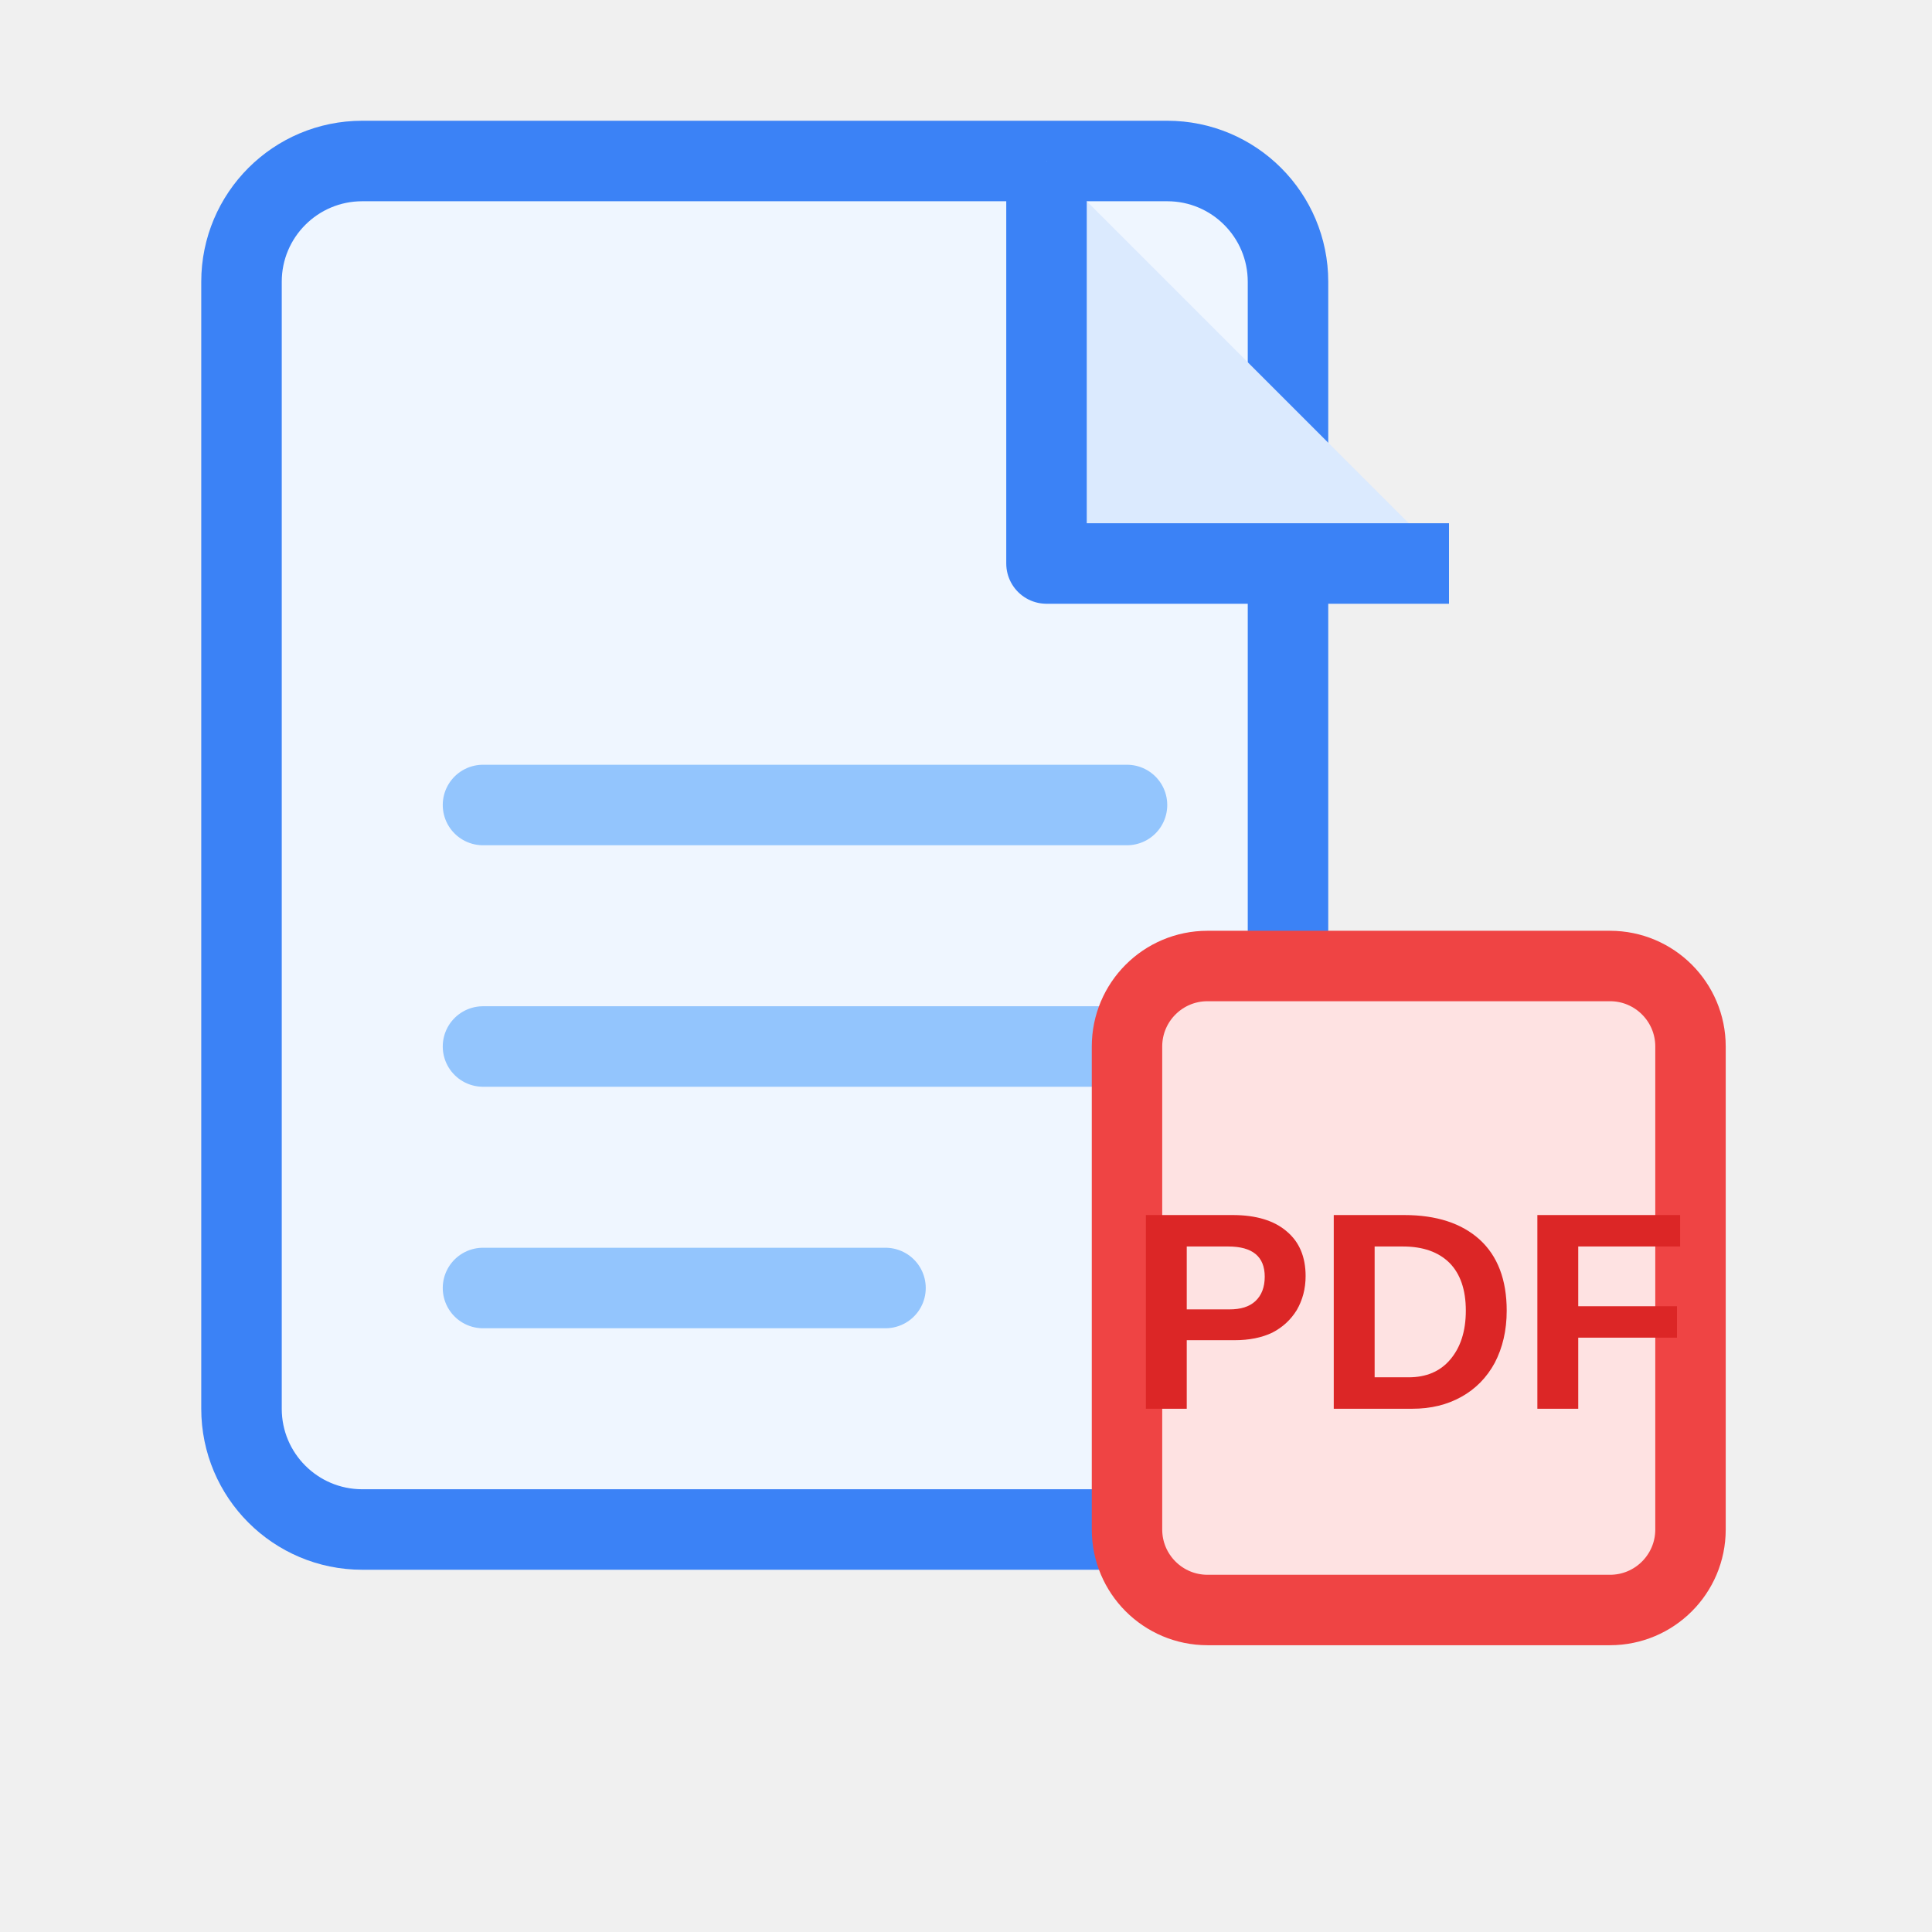
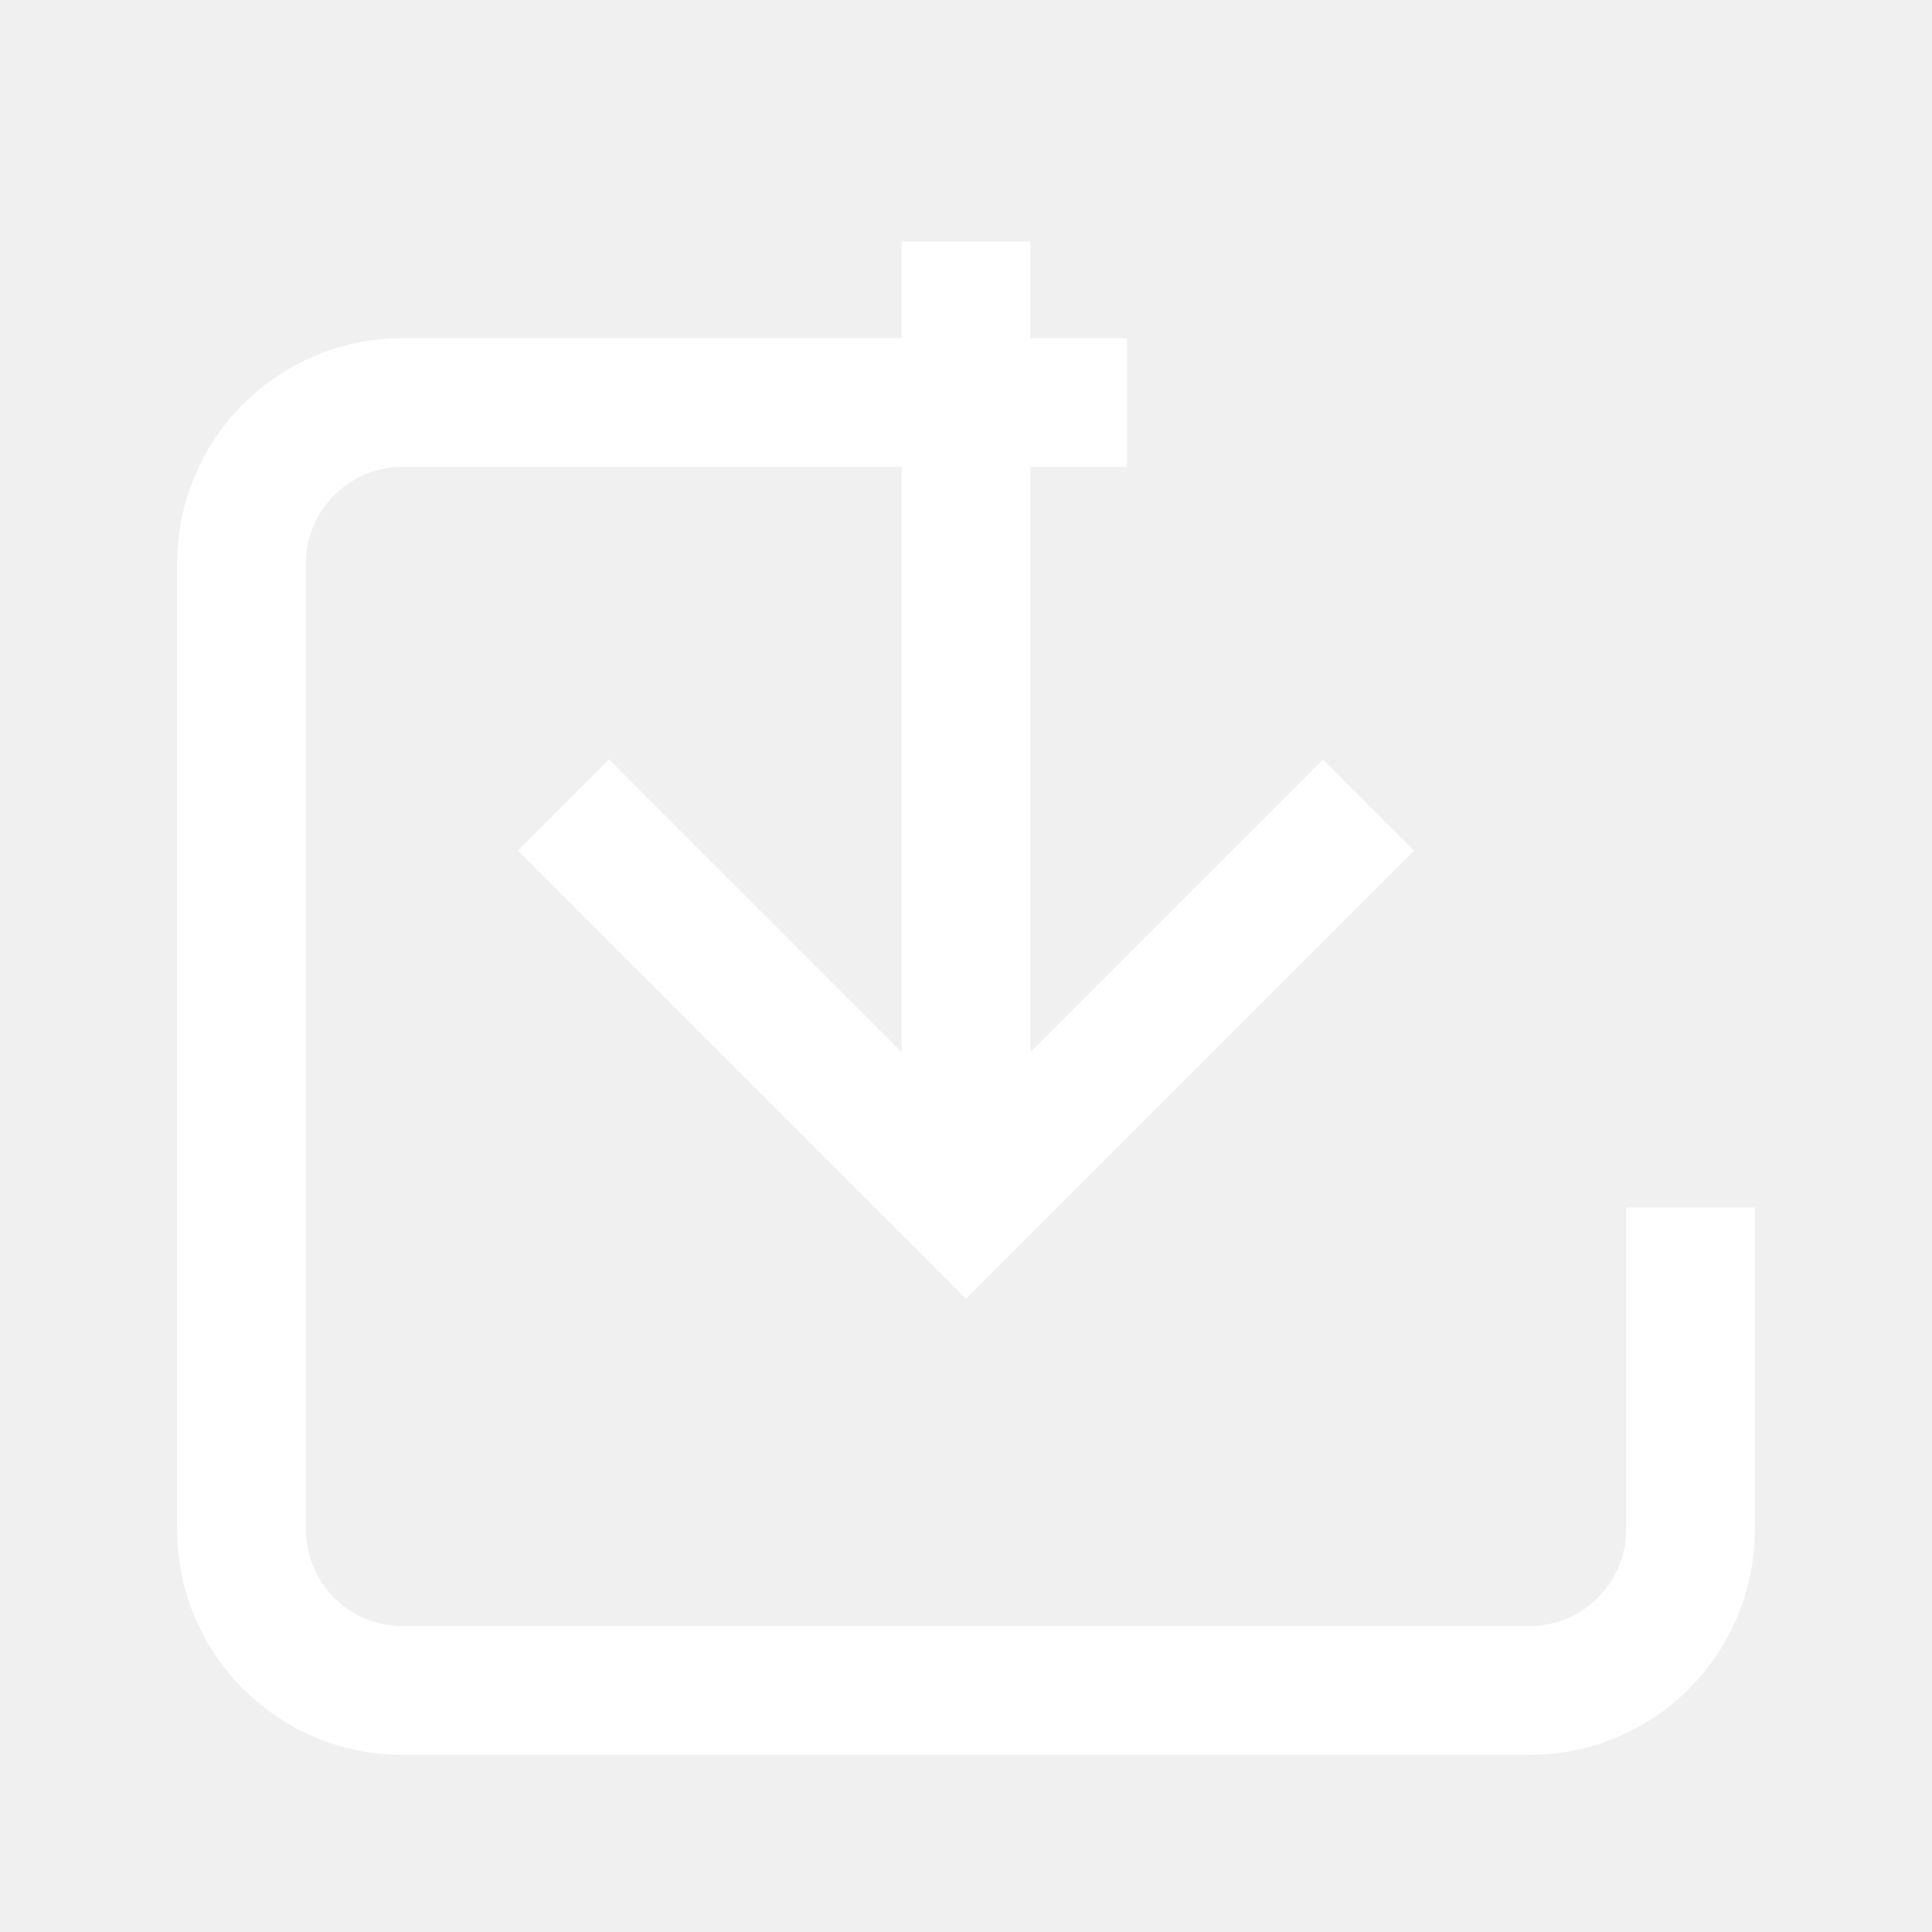
- <svg xmlns="http://www.w3.org/2000/svg" viewBox="0 0 48 48" fill="none" aria-hidden="true">
-   <rect x="6" y="4" width="26" height="34" rx="3" fill="#EFF6FF" stroke="#3B82F6" stroke-width="2" />
-   <path d="M26 4v10h10" fill="#DBEAFE" stroke="#3B82F6" stroke-width="2" stroke-linejoin="round" />
-   <line x1="12" y1="20" x2="28" y2="20" stroke="#93C5FD" stroke-width="2" stroke-linecap="round" />
-   <line x1="12" y1="26" x2="28" y2="26" stroke="#93C5FD" stroke-width="2" stroke-linecap="round" />
-   <line x1="12" y1="32" x2="22" y2="32" stroke="#93C5FD" stroke-width="2" stroke-linecap="round" />
-   <rect x="28" y="24" width="14" height="16" rx="2" fill="#FEE2E2" stroke="#EF4444" stroke-width="1.75" />
-   <text x="35" y="35" text-anchor="middle" font-family="Arial, Helvetica, sans-serif" font-size="7" font-weight="700" fill="#DC2626">PDF</text>
+ <svg xmlns="http://www.w3.org/2000/svg" viewBox="0 0 24 24" fill="none" stroke="#ffffff" stroke-width="1.6">
+   <path d="M21 15v4a2 2 0 0 1-2 2H5a2 2 0 0 1-2-2V7a2 2 0 0 1 2-2h9" />
+   <polyline points="7 10 12 15 17 10" />
+   <line x1="12" y1="15" x2="12" y2="3" />
</svg>
